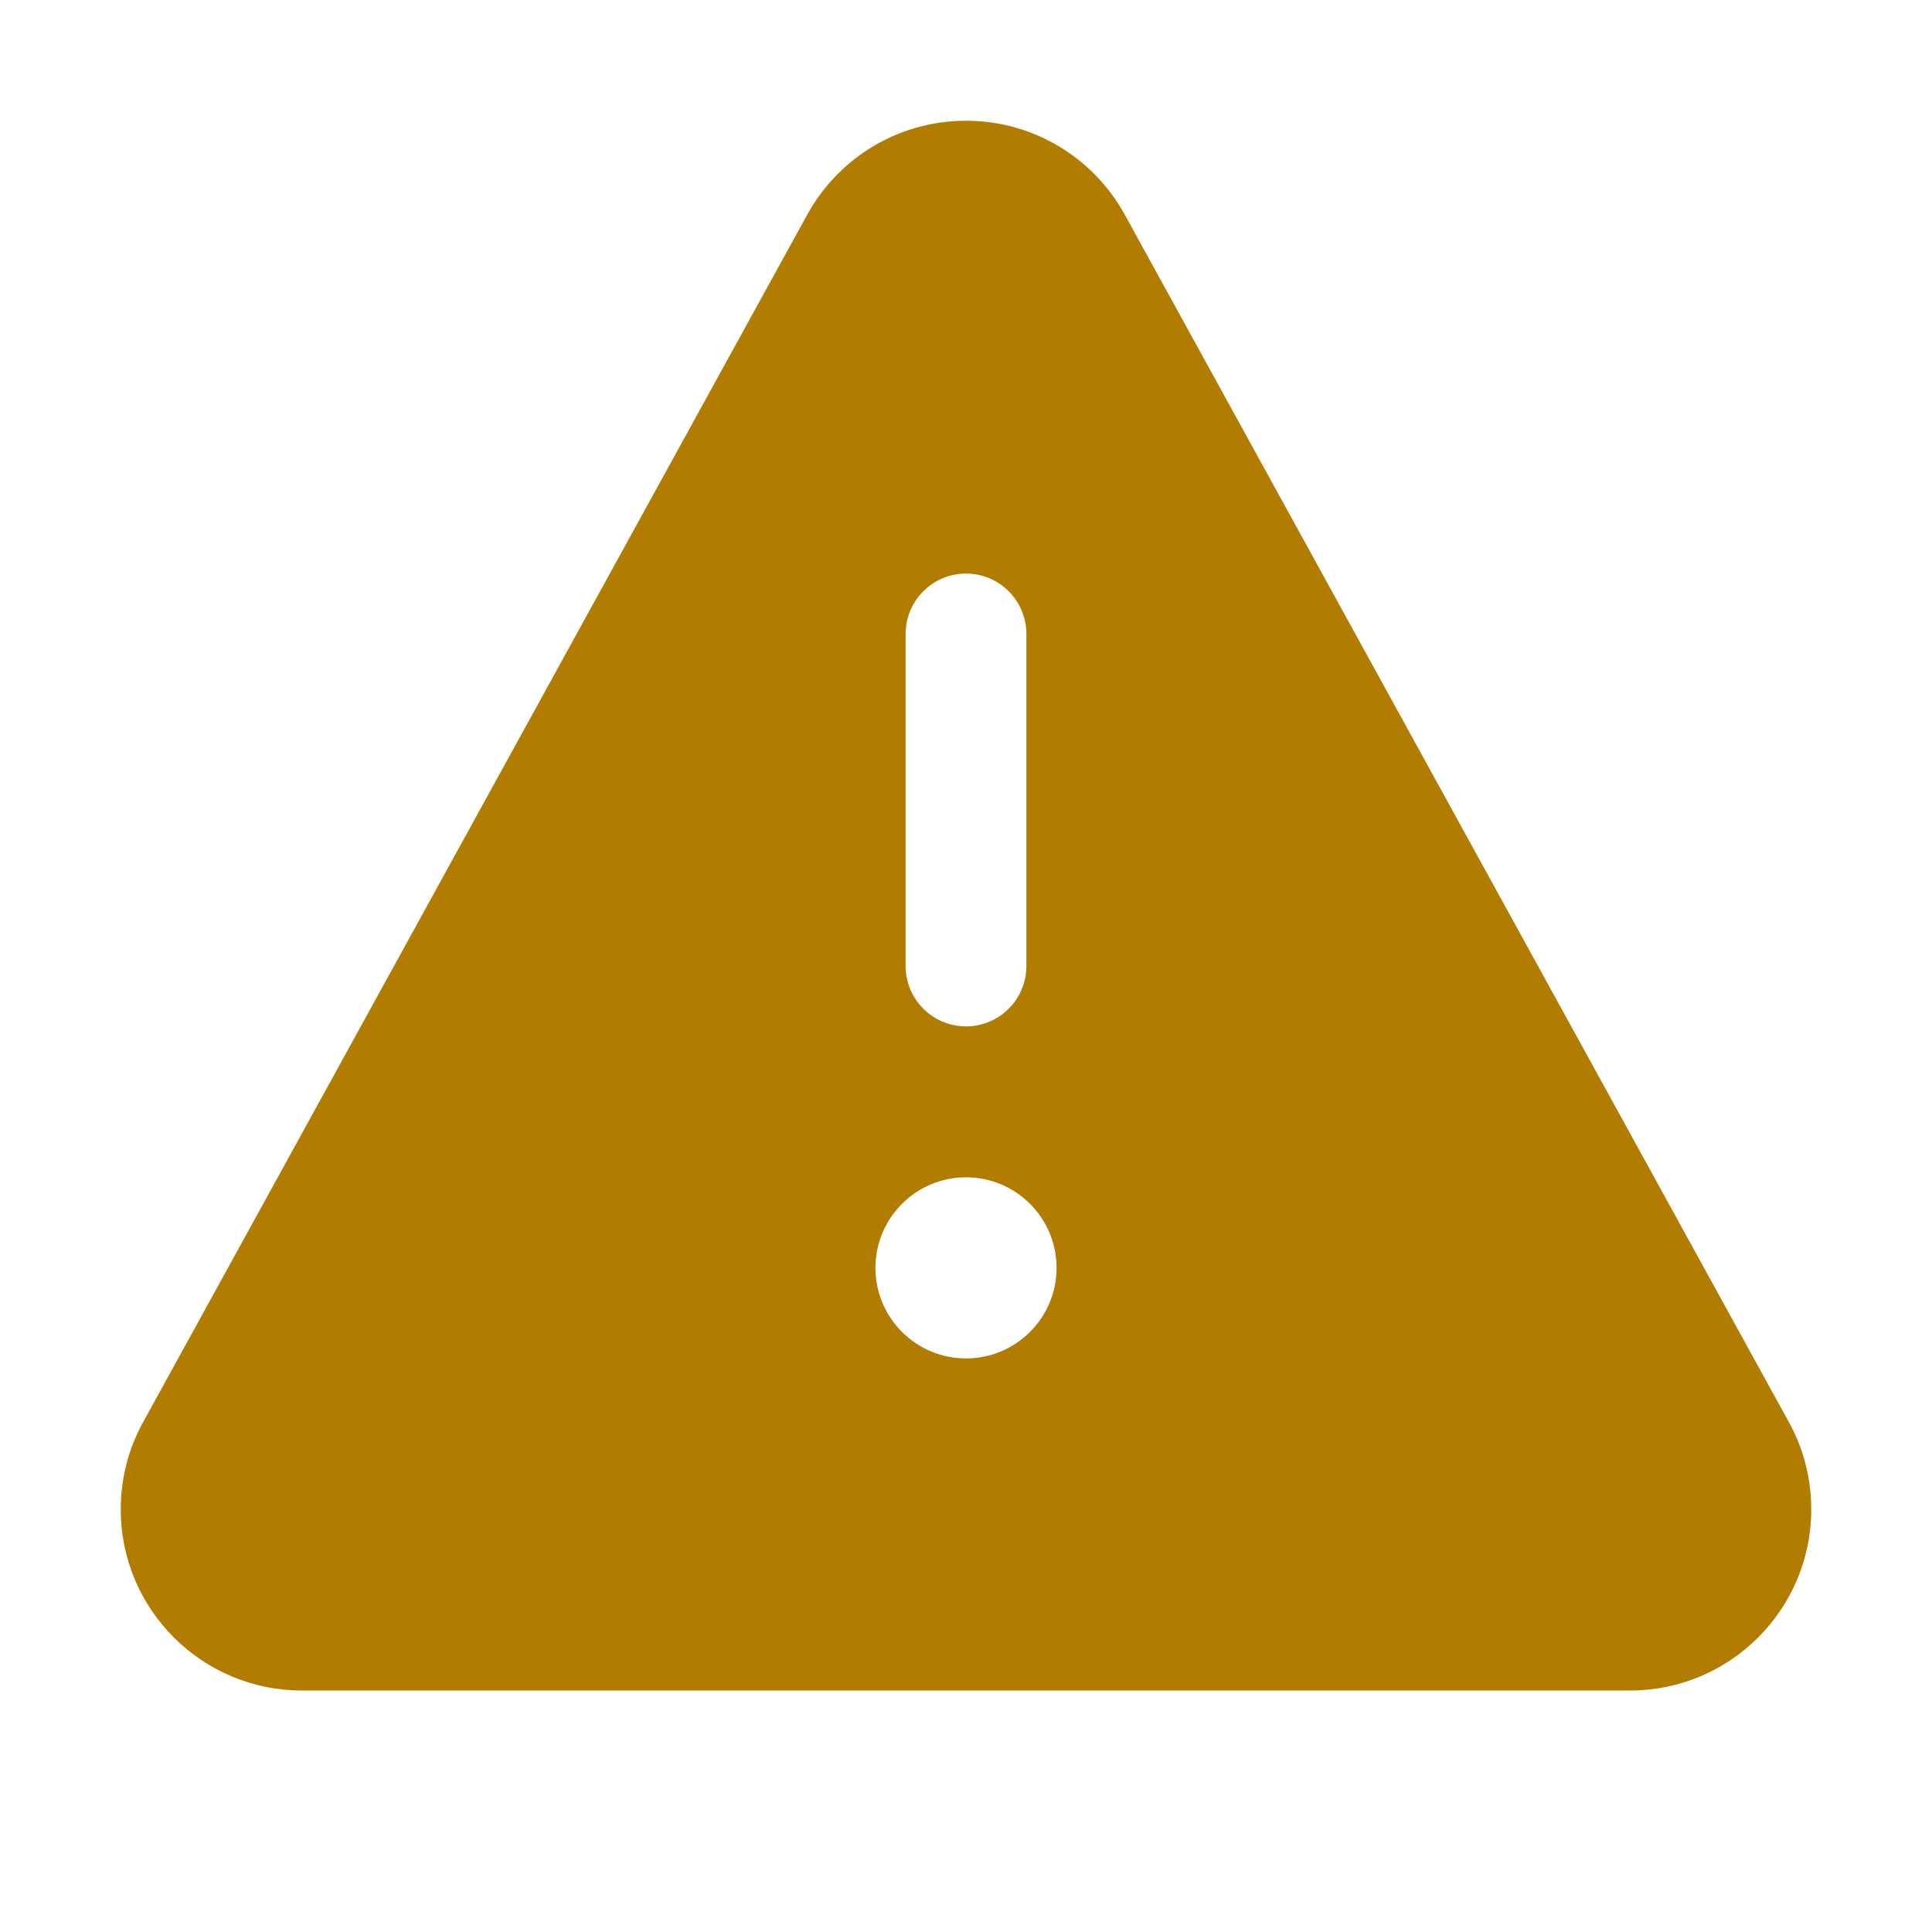
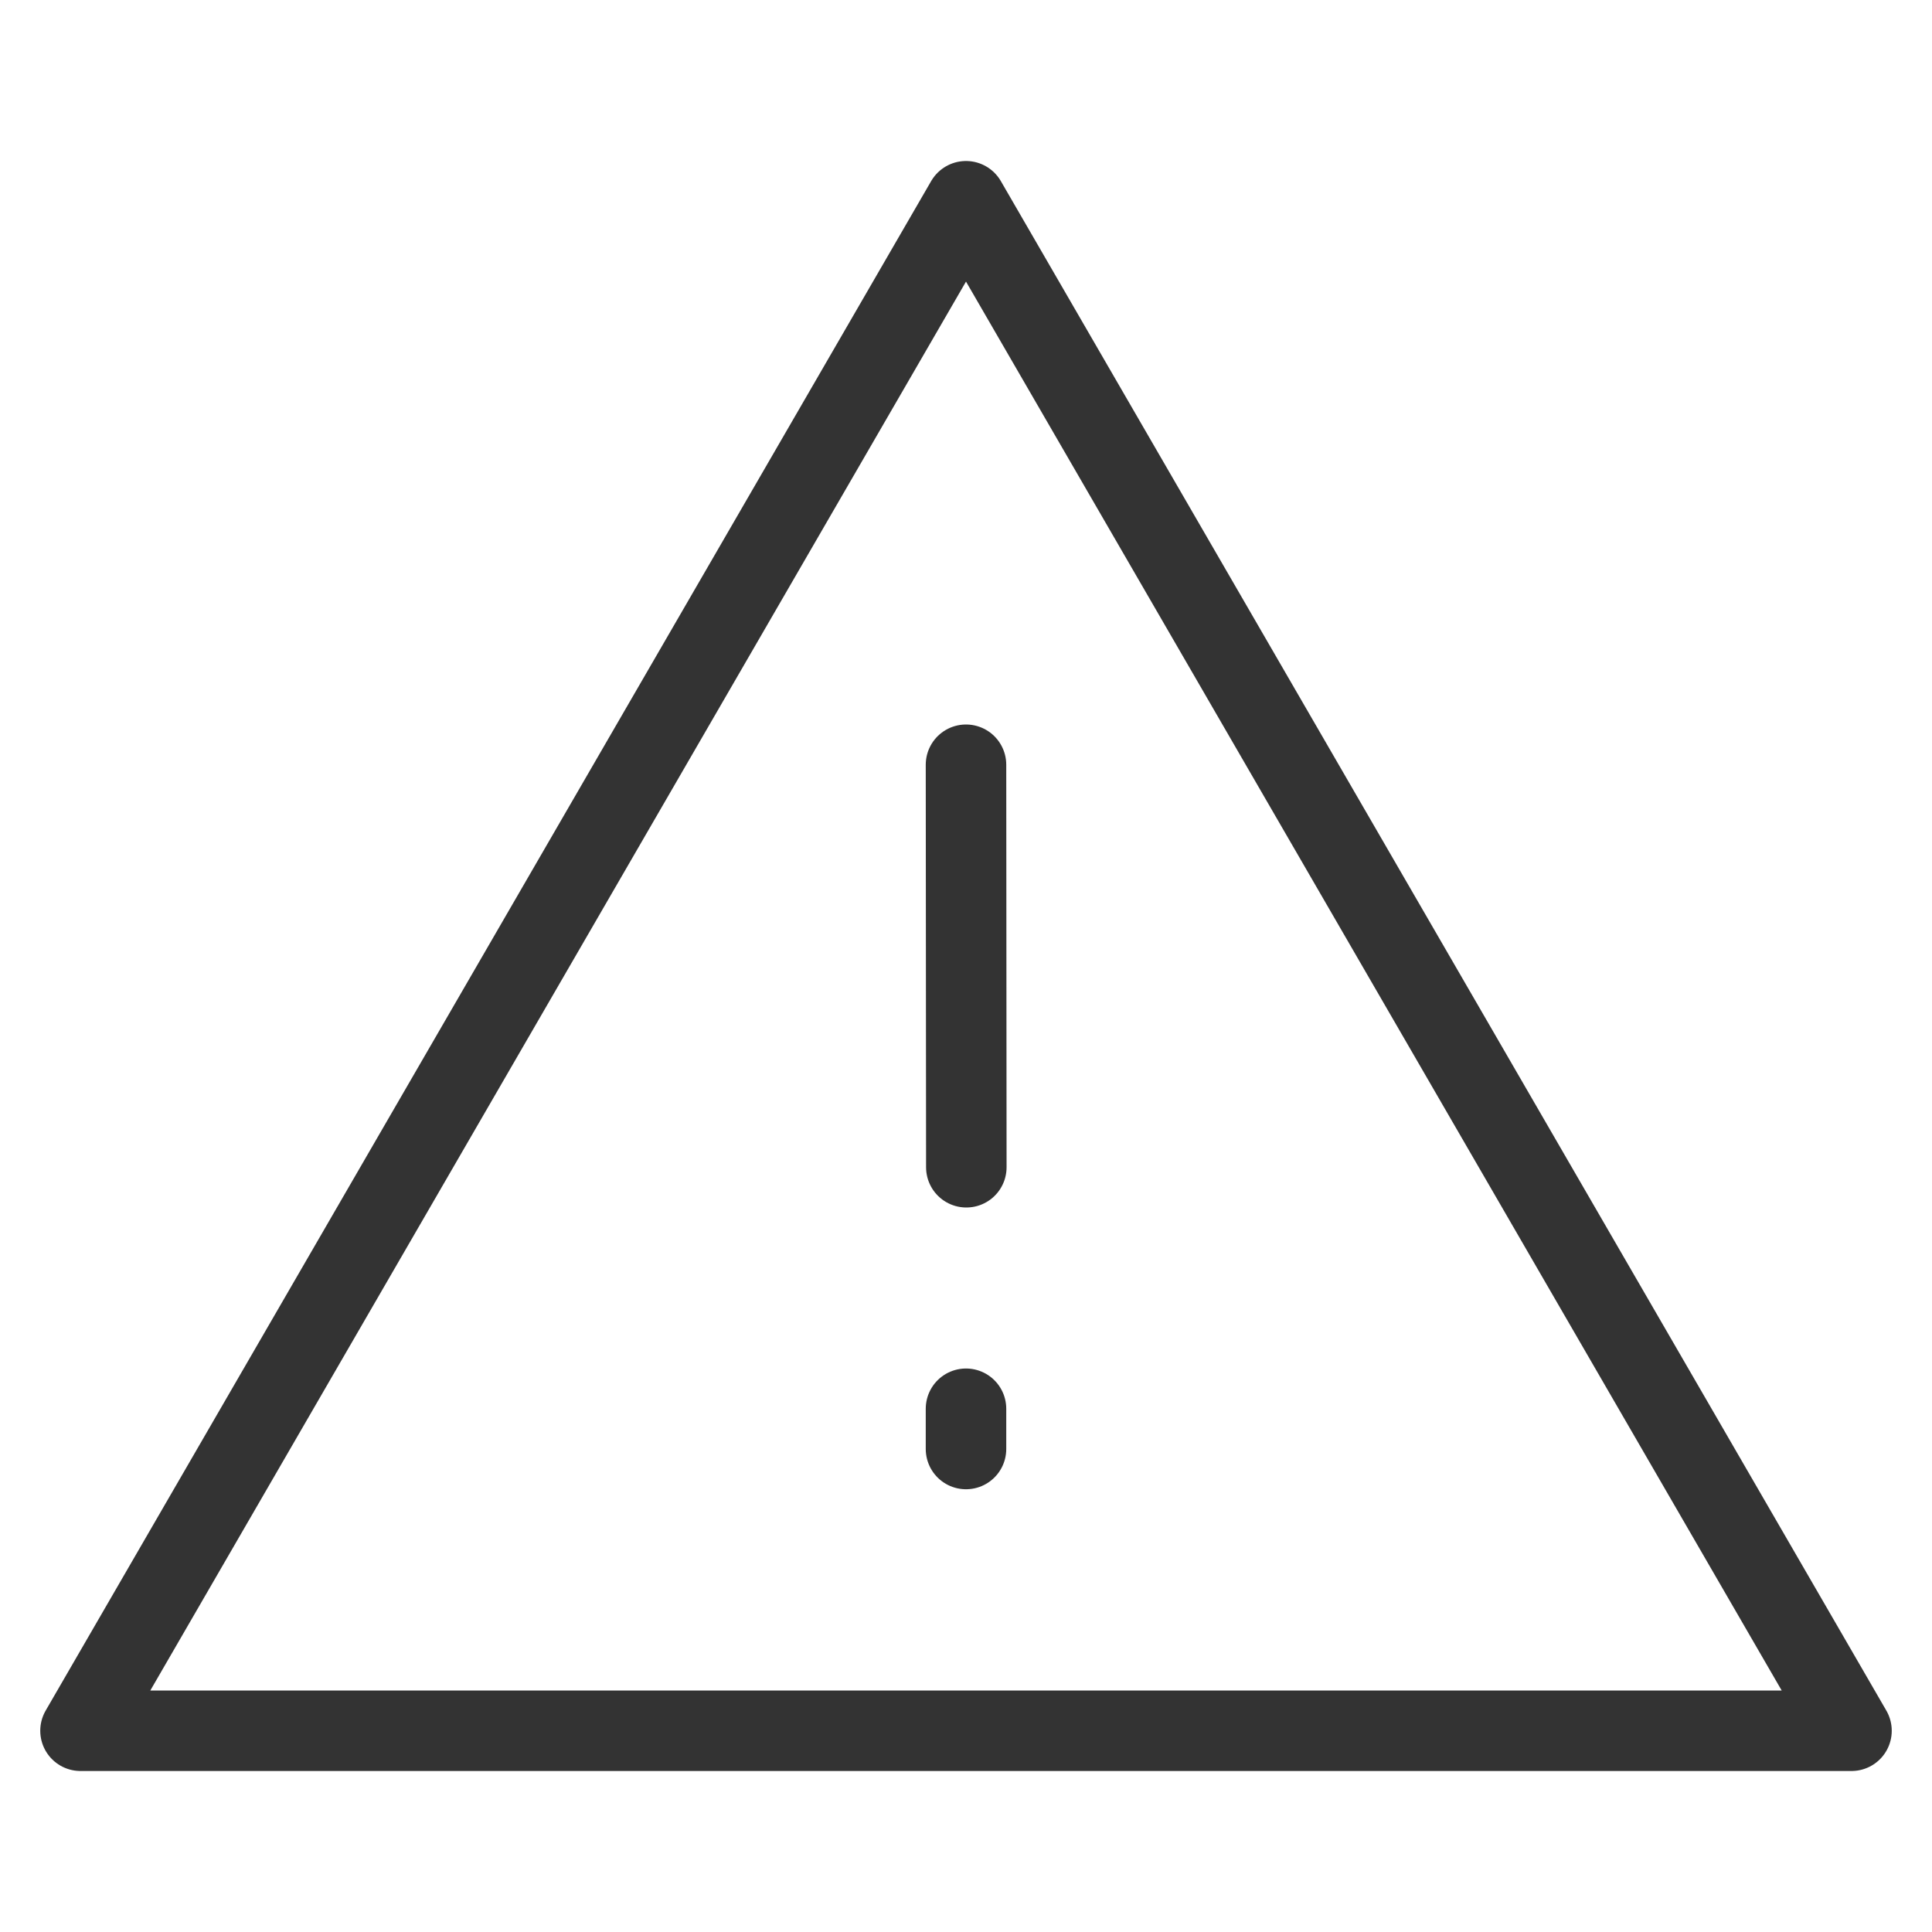
- <svg xmlns="http://www.w3.org/2000/svg" width="16" height="16" viewBox="0 0 16 16" fill="none">
-   <path d="M14.815 11.778L9.315 1.778C9.06 1.314 8.567 1 8 1C7.433 1 6.94 1.314 6.685 1.778L1.185 11.778C1.067 11.992 1 12.238 1 12.5C1 13.328 1.672 14 2.5 14H13.5C14.328 14 15 13.328 15 12.5C15 12.238 14.933 11.992 14.815 11.778ZM7.5 5.25C7.5 4.974 7.724 4.75 8 4.75C8.276 4.75 8.5 4.974 8.5 5.25V8C8.5 8.276 8.276 8.5 8 8.5C7.724 8.5 7.5 8.276 7.5 8V5.25ZM8 11.25C7.586 11.25 7.25 10.914 7.25 10.5C7.25 10.086 7.586 9.75 8 9.75C8.414 9.75 8.75 10.086 8.75 10.5C8.75 10.914 8.414 11.25 8 11.25Z" fill="#B27C00" />
+ <svg xmlns="http://www.w3.org/2000/svg" width="16" height="16" viewBox="0 0 48 48" fill="none">
+   <path fill-rule="evenodd" clip-rule="evenodd" d="M24 5L2 43H46L24 5Z" fill="none" stroke="#333" stroke-width="2" stroke-linejoin="round" />
+   <path d="M24 35V36" stroke="#333" stroke-width="2" stroke-linecap="round" />
+   <path d="M24 19L24.008 29" stroke="#333" stroke-width="2" stroke-linecap="round" />
</svg>
